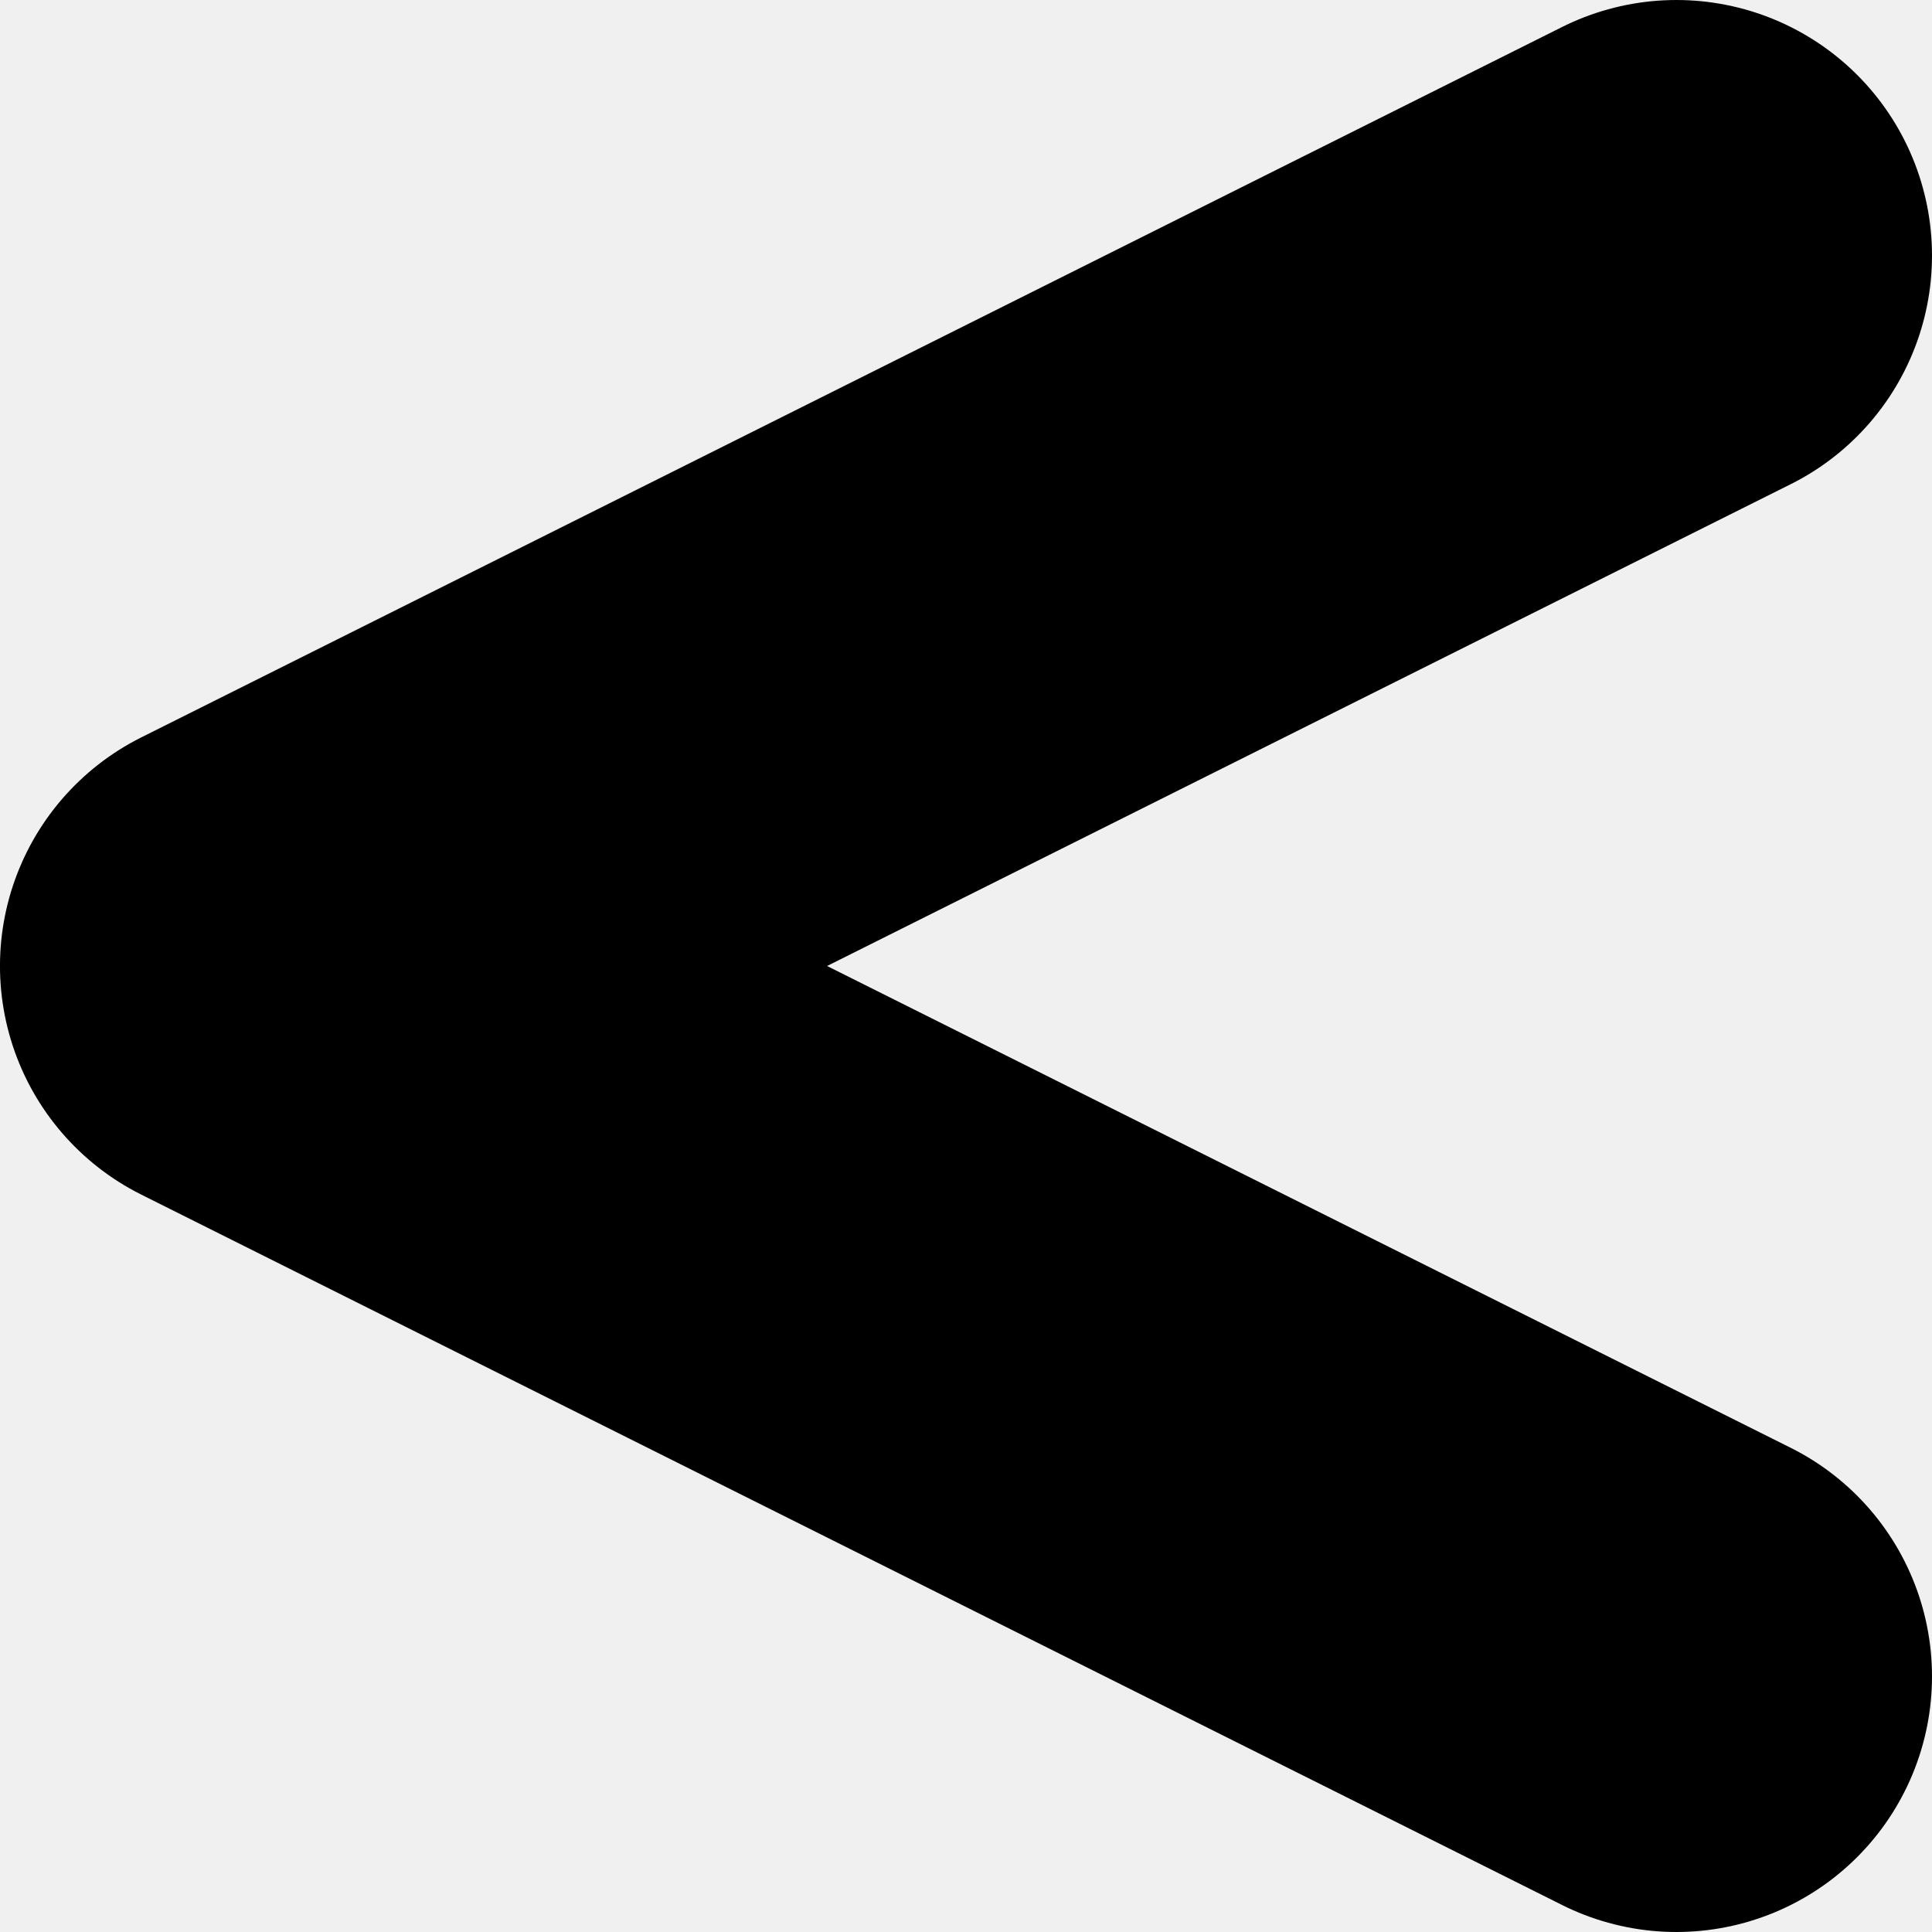
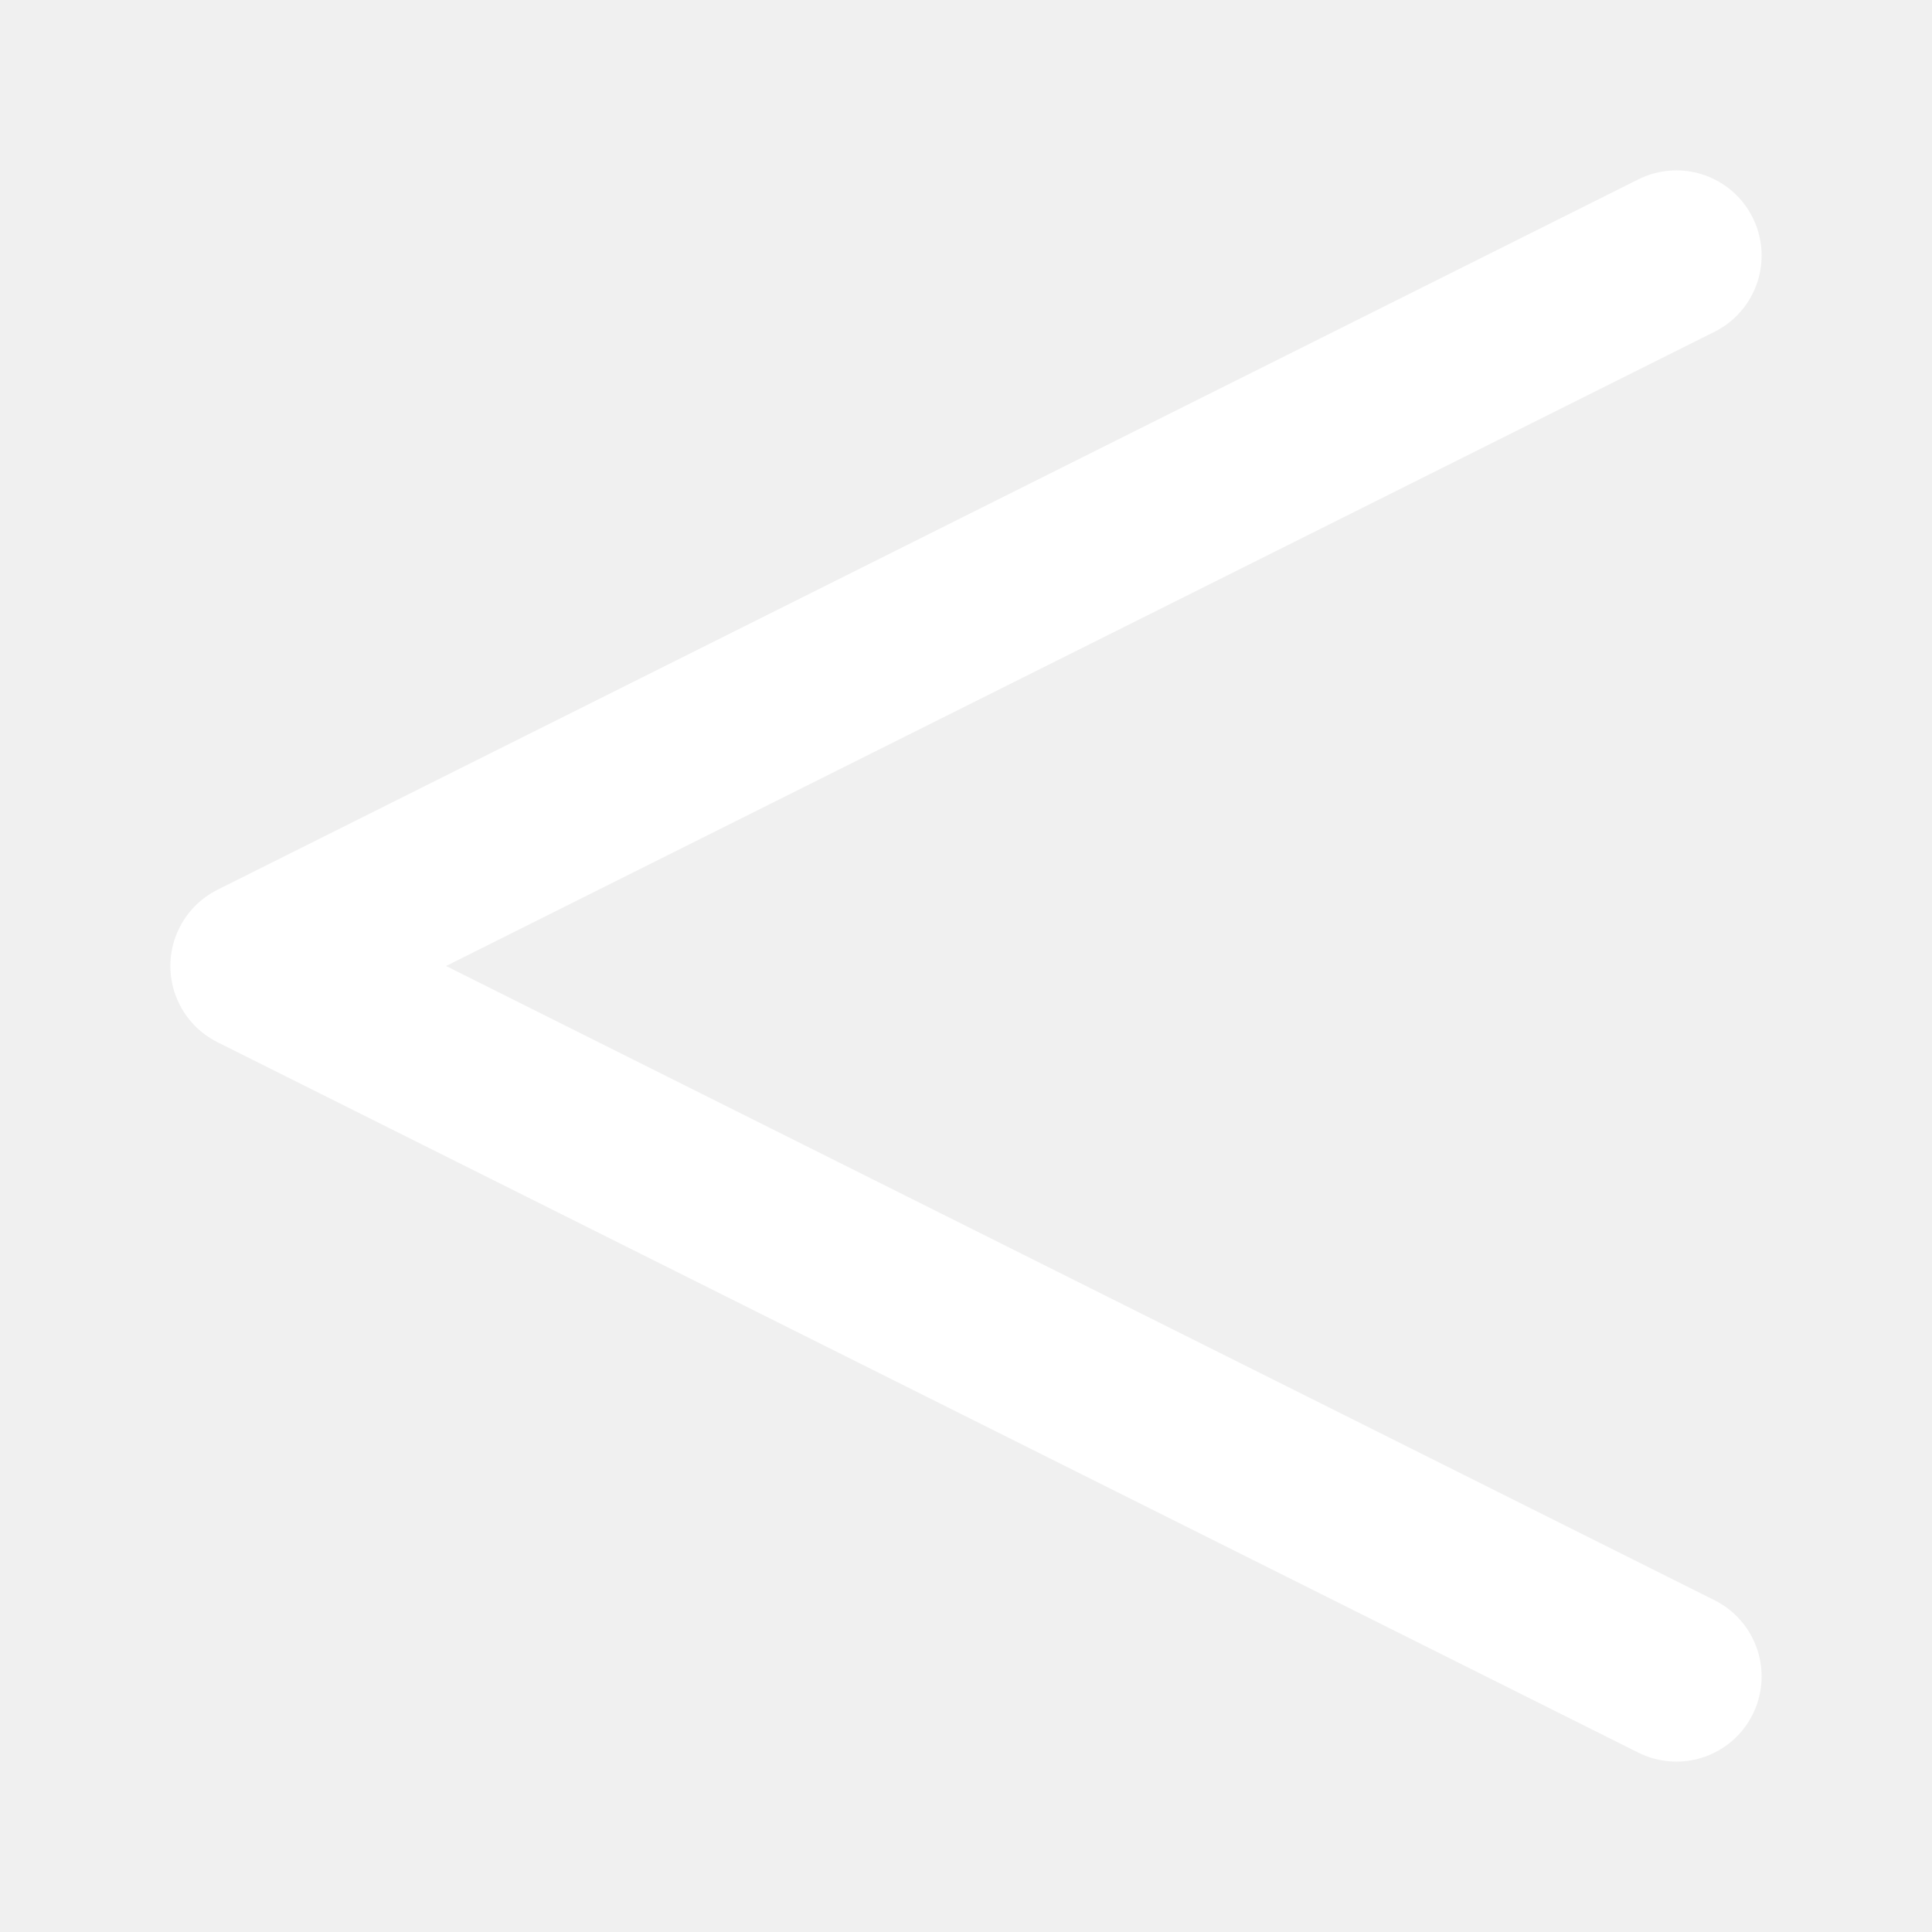
- <svg xmlns="http://www.w3.org/2000/svg" width="256mm" height="256mm" viewBox="0 0 256 256" version="1.1" id="svg5">
-   <defs id="defs2">
-     <marker style="overflow:visible" id="DotS" refX="0.0" refY="0.0" orient="auto">
-       <path transform="scale(0.2) translate(7.4, 1)" style="fill-rule:evenodd;fill:context-stroke;stroke:context-stroke;stroke-width:1.0pt" d="M -2.5,-1.0 C -2.5,1.76 -4.74,4.0 -7.5,4.0 C -10.26,4.0 -12.5,1.76 -12.5,-1.0 C -12.5,-3.76 -10.26,-6.0 -7.5,-6.0 C -4.74,-6.0 -2.5,-3.76 -2.5,-1.0 z " id="path1002" />
-     </marker>
-     <marker style="overflow:visible" id="DotL" refX="0.0" refY="0.0" orient="auto">
-       <path transform="scale(0.8) translate(7.4, 1)" style="fill-rule:evenodd;fill:context-stroke;stroke:context-stroke;stroke-width:1.0pt" d="M -2.5,-1.0 C -2.5,1.76 -4.74,4.0 -7.5,4.0 C -10.26,4.0 -12.5,1.76 -12.5,-1.0 C -12.5,-3.76 -10.26,-6.0 -7.5,-6.0 C -4.74,-6.0 -2.5,-3.76 -2.5,-1.0 z " id="path996" />
-     </marker>
-     <marker style="overflow:visible;" id="marker1719" refX="0.0" refY="0.0" orient="auto">
-       <path transform="scale(0.2) rotate(180) translate(6,0)" style="fill-rule:evenodd;fill:context-stroke;stroke:context-stroke;stroke-width:1.0pt;" d="M 0.0,0.0 L 5.0,-5.0 L -12.5,0.0 L 5.0,5.0 L 0.0,0.0 z " id="path1717" />
-     </marker>
-     <marker style="overflow:visible;" id="Arrow2Mend" refX="0.0" refY="0.0" orient="auto">
-       <path transform="scale(0.6) rotate(180) translate(0,0)" d="M 8.719,4.034 L -2.207,0.016 L 8.719,-4.002 C 6.973,-1.63 6.983,1.616 8.719,4.034 z " style="fill-rule:evenodd;fill:context-stroke;stroke-width:0.625;stroke-linejoin:round;" id="path962" />
-     </marker>
-     <marker style="overflow:visible;" id="Arrow1Send" refX="0.0" refY="0.0" orient="auto">
-       <path transform="scale(0.2) rotate(180) translate(6,0)" style="fill-rule:evenodd;fill:context-stroke;stroke:context-stroke;stroke-width:1.0pt;" d="M 0.0,0.0 L 5.0,-5.0 L -12.5,0.0 L 5.0,5.0 L 0.0,0.0 z " id="path950" />
-     </marker>
-     <marker style="overflow:visible;" id="Arrow1Lend" refX="0.0" refY="0.0" orient="auto">
-       <path transform="scale(0.8) rotate(180) translate(12.5,0)" style="fill-rule:evenodd;fill:context-stroke;stroke:context-stroke;stroke-width:1.0pt;" d="M 0.0,0.0 L 5.0,-5.0 L -12.5,0.0 L 5.0,5.0 L 0.0,0.0 z " id="path938" />
-     </marker>
-   </defs>
-   <g id="layer1">
-     <path style="fill:none;stroke:#000000;stroke-width:67.733;stroke-linecap:round;stroke-linejoin:round;stroke-miterlimit:4;stroke-dasharray:none;stroke-opacity:1" d="M 222.133,222.133 33.863,128 222.133,33.867" id="path1936" />
+ <svg xmlns="http://www.w3.org/2000/svg" id="a" width="725.67" height="725.67" viewBox="0 0 725.67 725.67">
+   <g id="b">
+     <path id="c" d="M629.67,629.67L95.99,362.83,629.67,96" fill="none" stroke="#fff" stroke-linecap="round" stroke-linejoin="round" stroke-width="64" />
  </g>
</svg>
